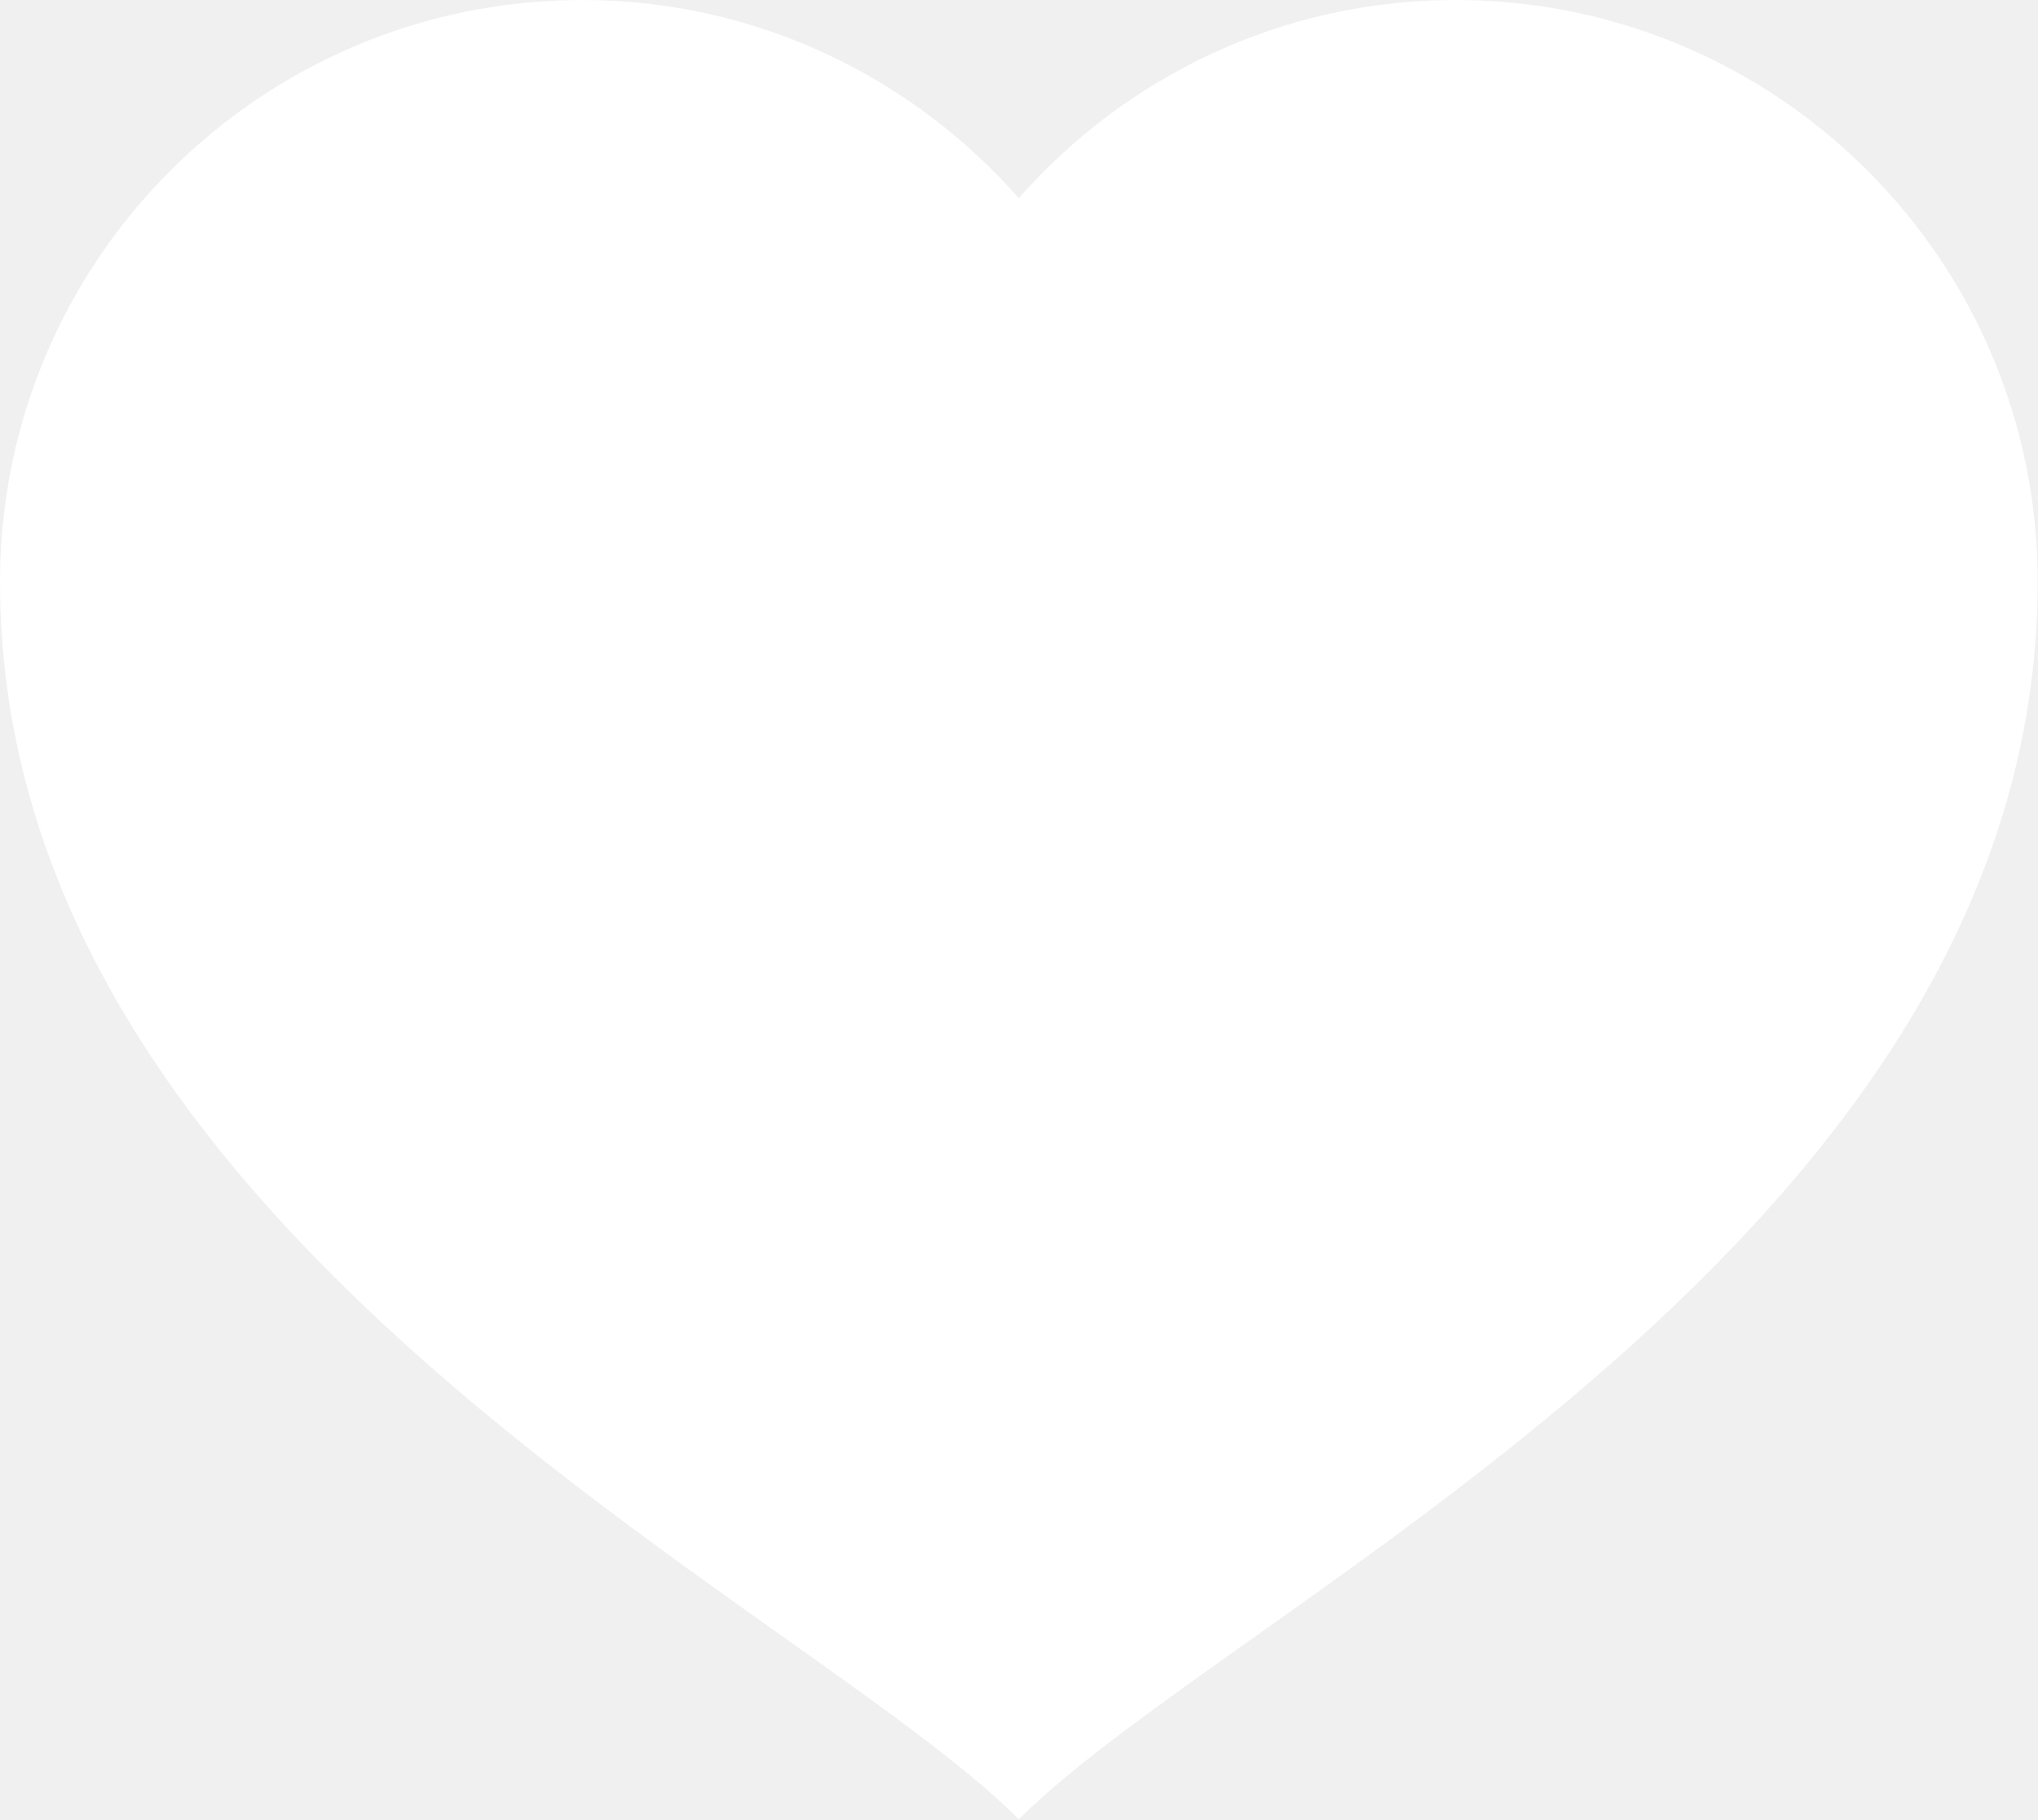
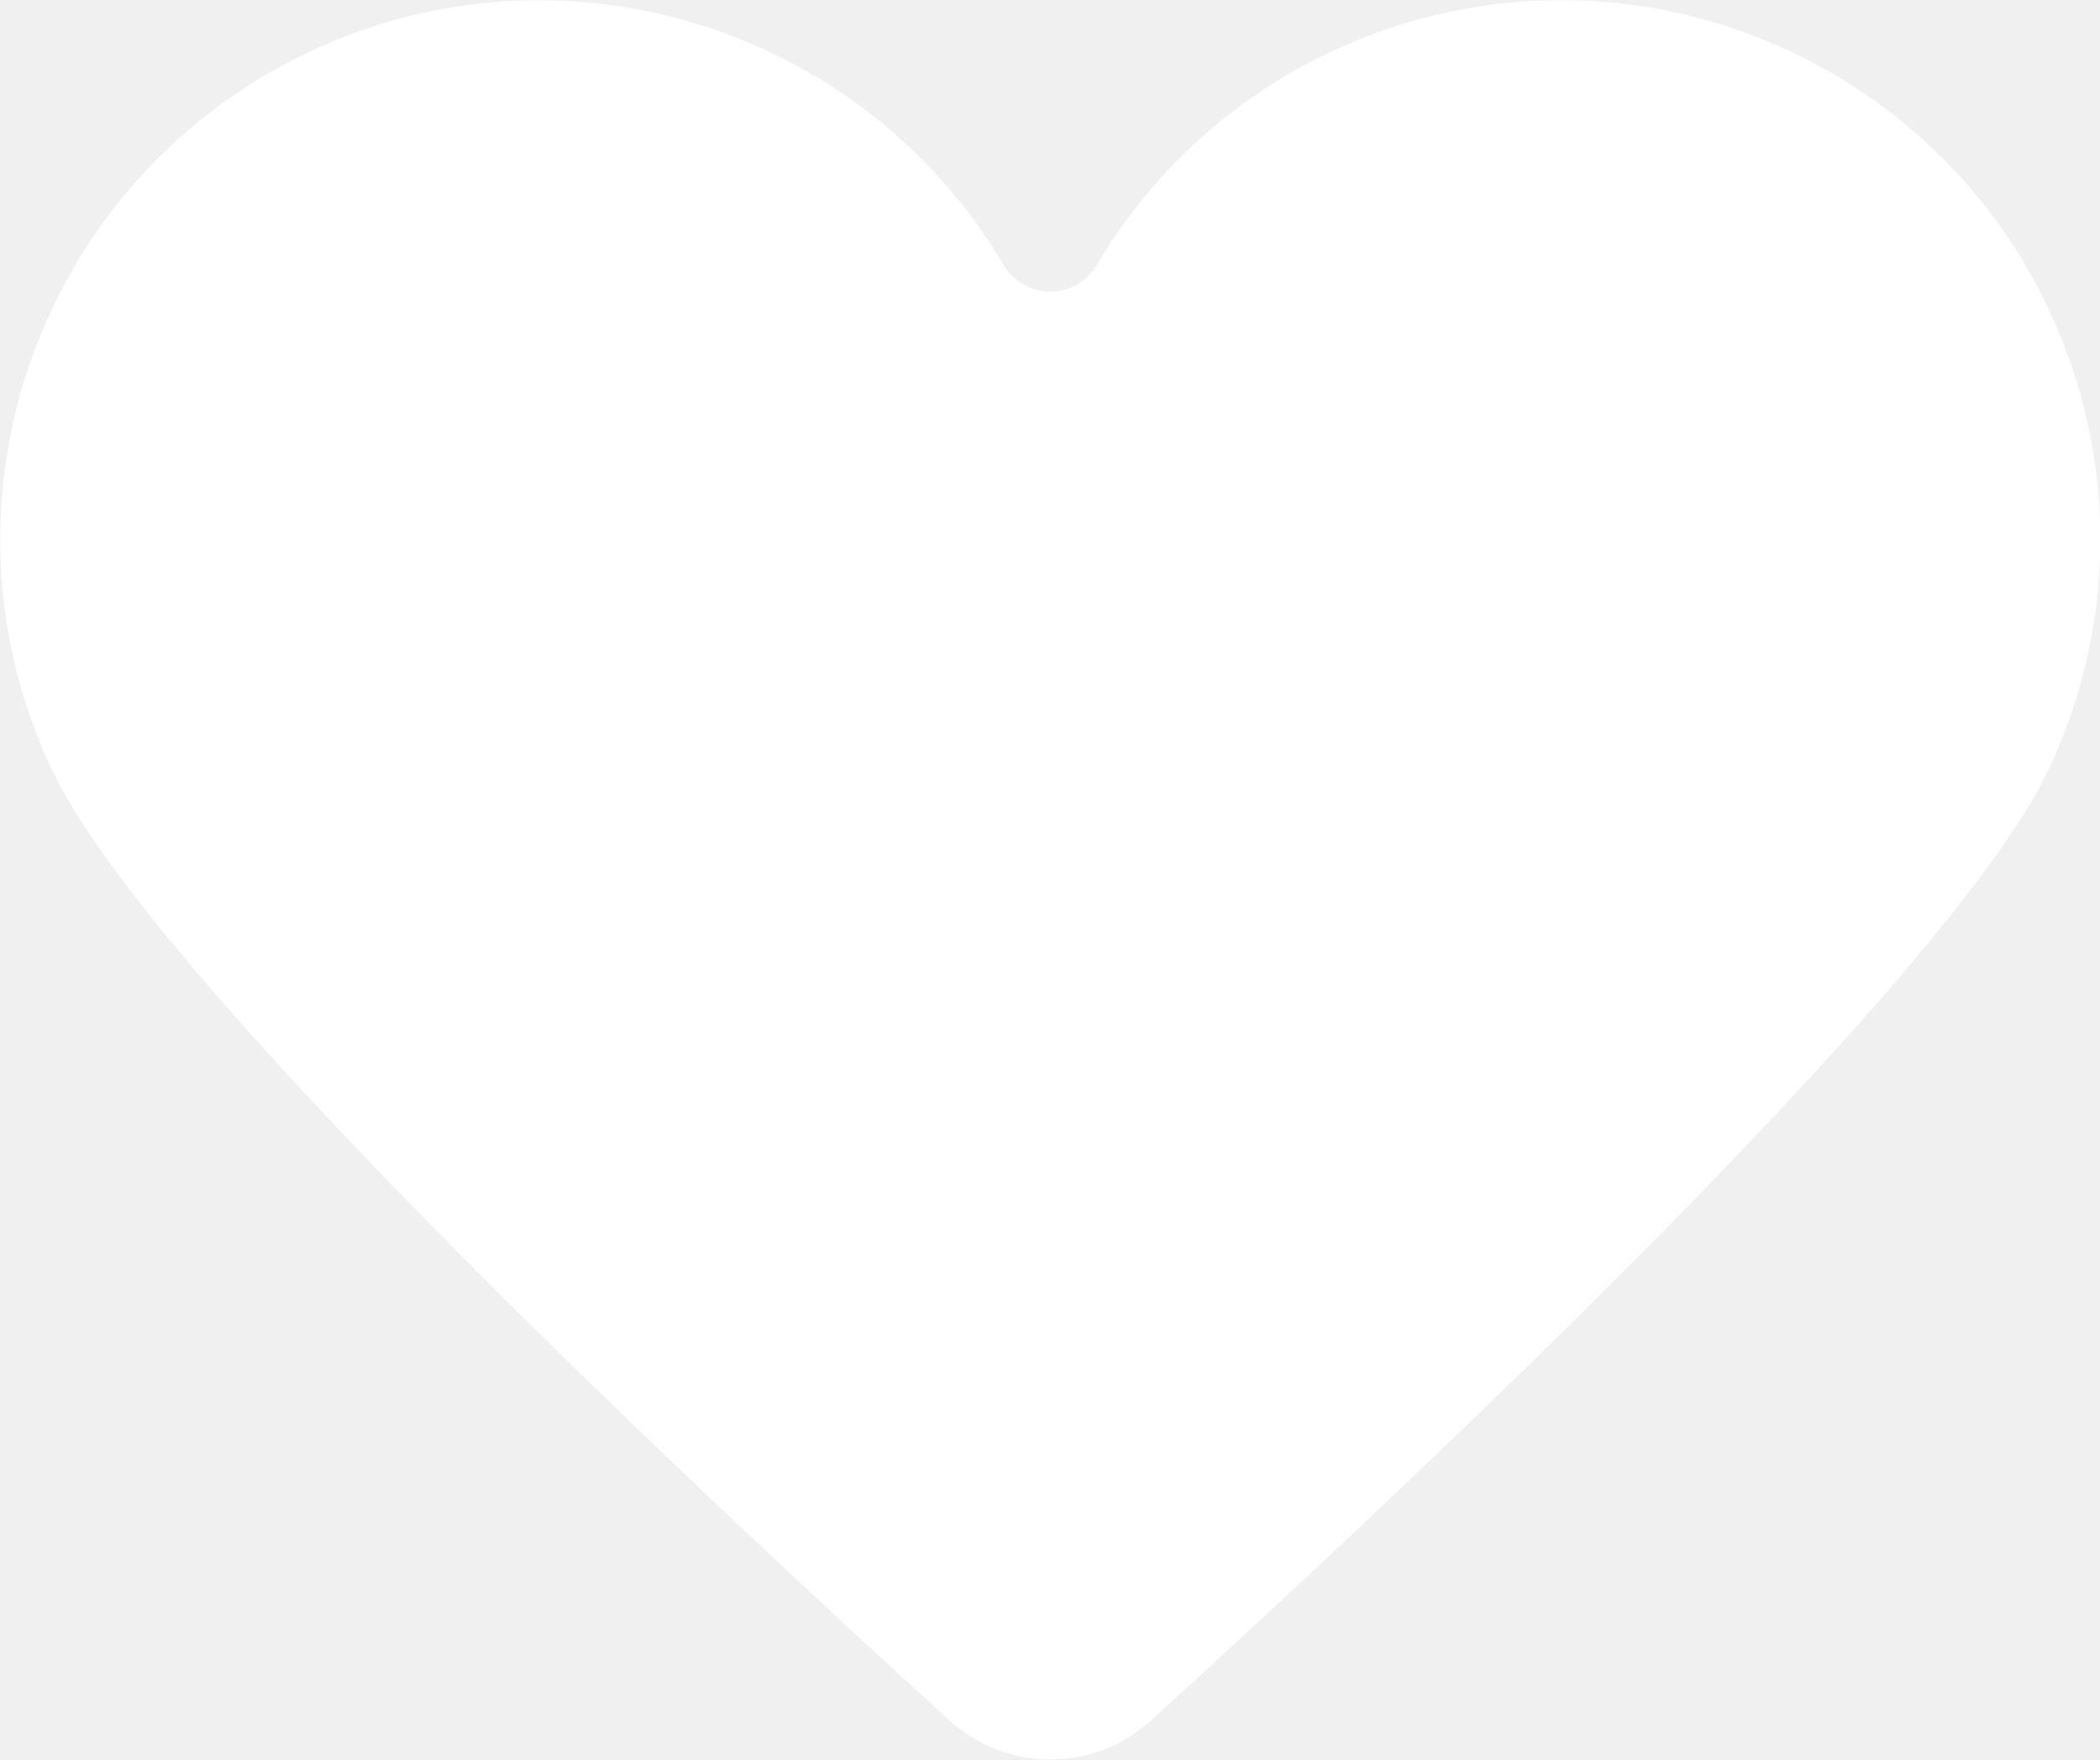
- <svg xmlns="http://www.w3.org/2000/svg" version="1.1" id="Arrow_1_" x="0px" y="0px" viewBox="-47 352.9 595.3 531.5" enable-background="new -47 352.9 595.3 531.5" xml:space="preserve">
-   <g id="_x37_48-heart-selected_x40_2x.png">
-     <g>
-       <path fill="#FFFFFF" d="M378.1,352.9c-50.8,0-96.4,22.5-127.5,57.9c-31.2-35.4-76.7-57.9-127.5-57.9C29.2,352.9-47,429-47,522.9    c0,191.3,233.8,297.6,297.6,361.5c63.8-63.8,297.6-170.1,297.6-361.5C548.3,429,472.1,352.9,378.1,352.9z" />
-     </g>
+ <svg xmlns="http://www.w3.org/2000/svg" version="1.1" id="Layer_1" x="0px" y="0px" viewBox="194.3 208.7 499.9 418.8" style="enable-background:new 194.3 208.7 499.9 418.8;" xml:space="preserve">
+   <style type="text/css">
+ 	.st0{fill:#FFFFFF;}
+ </style>
+   <g>
+     <path class="st0" d="M620.6,221c-60.3-28.4-131.6-5.8-165,50.4l0,0c-0.1,0.2-0.2,0.4-0.3,0.5c0,0.1-0.1,0.1-0.1,0.2   c-2.3,3.6-6.3,6-10.9,6s-8.6-2.4-10.9-6c0,0-0.1-0.1-0.1-0.2c-0.1-0.2-0.2-0.4-0.3-0.5l0,0c-33.4-56.1-104.7-78.8-165-50.4   c-64.1,30.2-91.6,106.7-61.4,170.8c23.8,50.6,158,175.7,213.6,226.3l0,0c6.3,5.8,14.8,9.4,24.1,9.4c9.2,0,17.7-3.5,24-9.3   c55.5-50.5,189.8-175.7,213.7-226.4C712.2,327.7,684.8,251.2,620.6,221z" />
  </g>
</svg>
